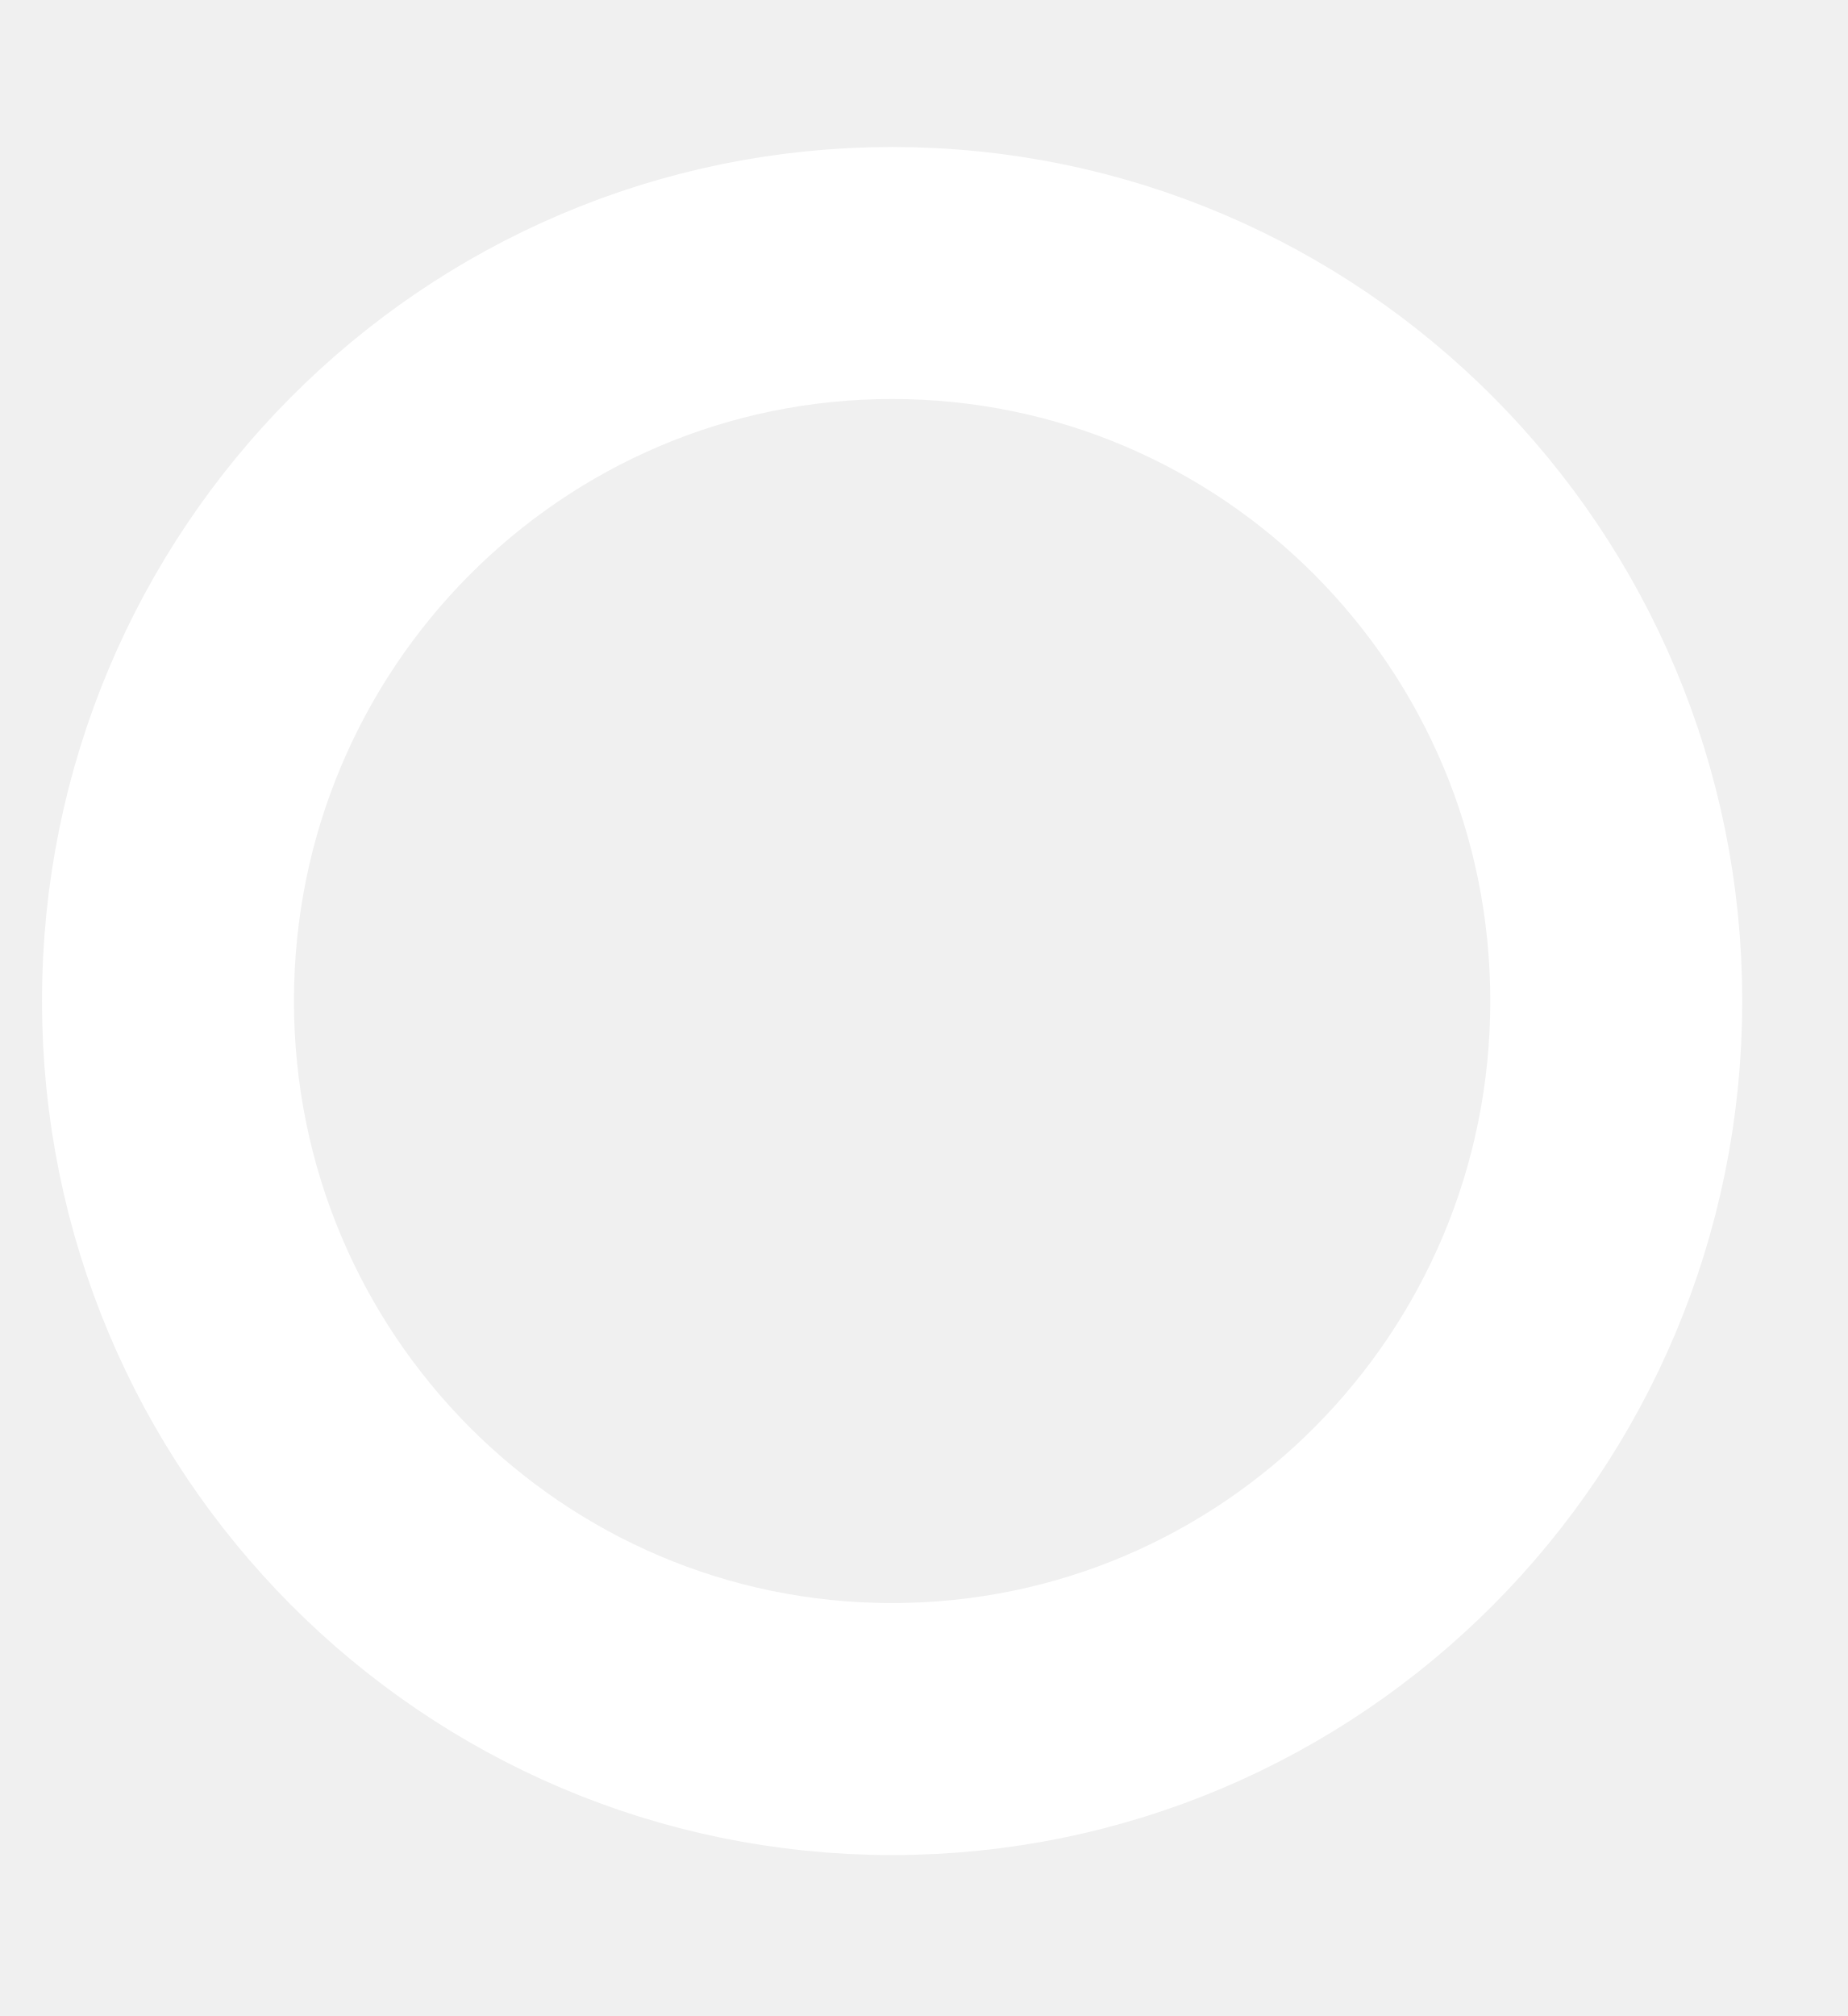
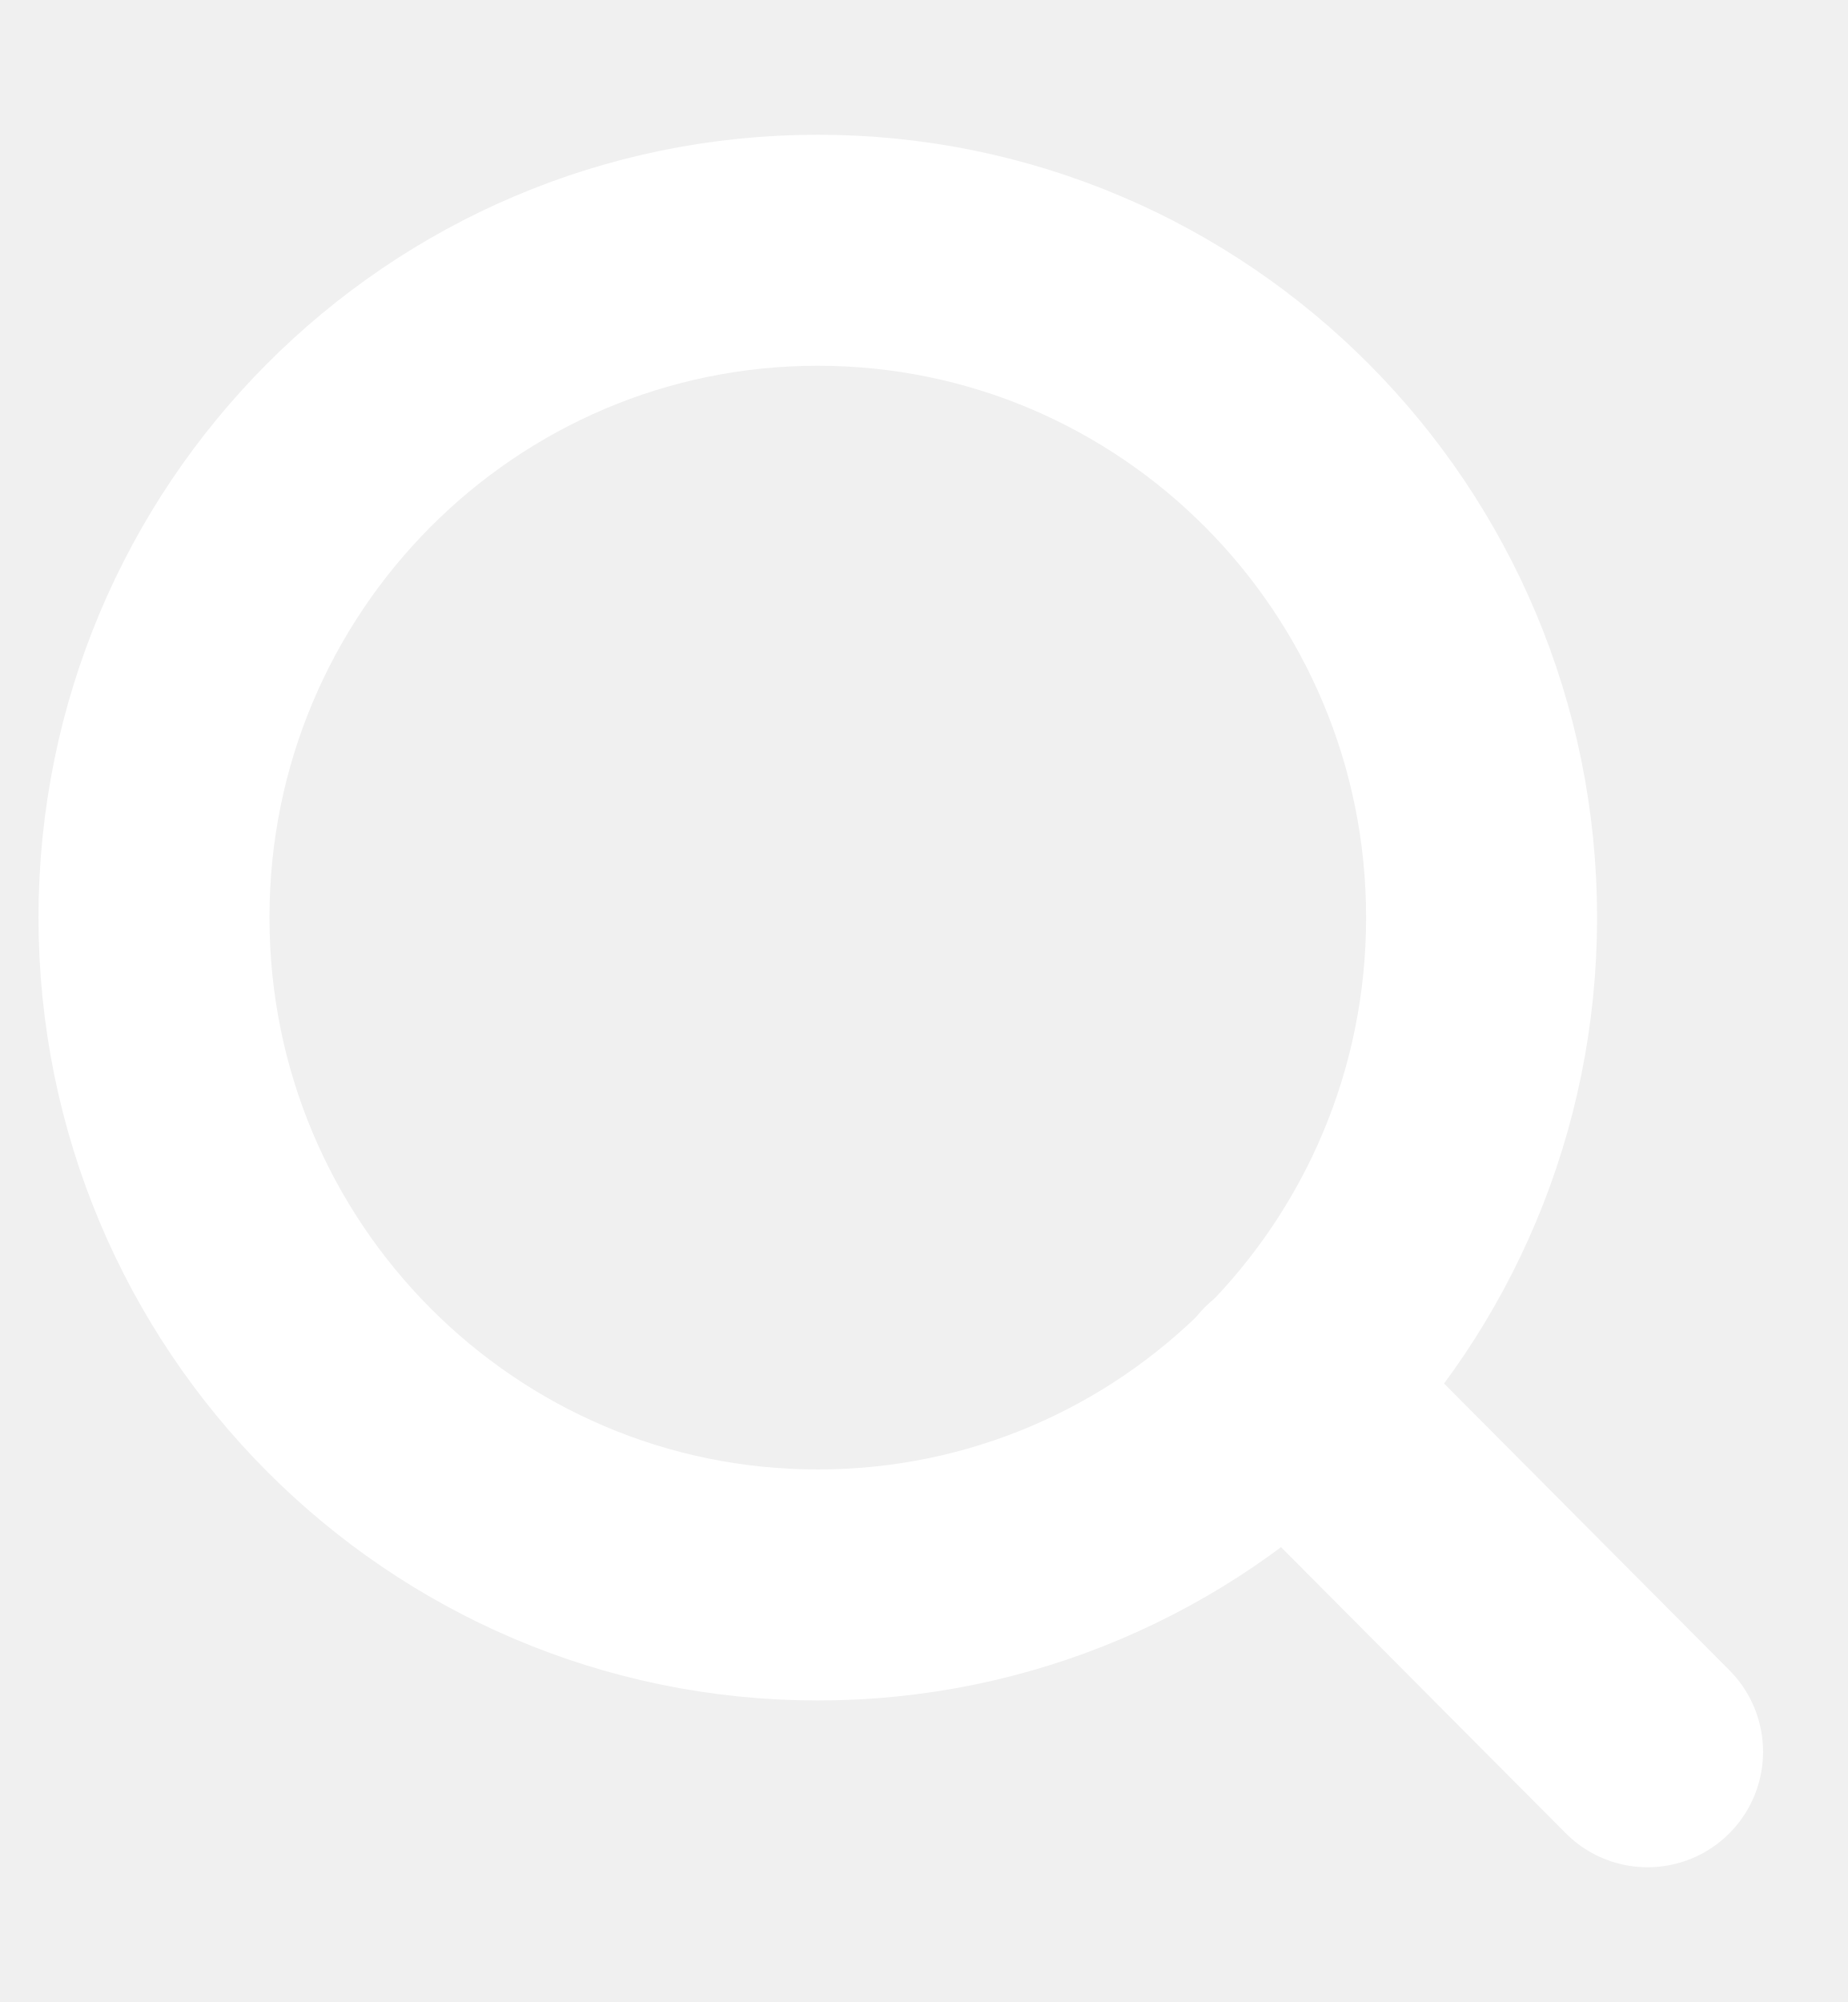
- <svg xmlns="http://www.w3.org/2000/svg" width="11" height="12" viewBox="0 0 11 12" fill="none">
+ <svg xmlns="http://www.w3.org/2000/svg" width="12" height="13" viewBox="0 0 12 13" fill="none">
  <path d="M5.311 10.292C7.692 10.292 9.622 8.352 9.622 5.958C9.622 3.565 7.692 1.625 5.311 1.625C2.93 1.625 1 3.565 1 5.958C1 8.352 2.93 10.292 5.311 10.292Z" stroke="white" stroke-width="1.5" stroke-linecap="round" stroke-linejoin="round" />
+   <path d="M10.7 11.375L8.355 9.019" stroke="white" stroke-width="1.5" stroke-linecap="round" stroke-linejoin="round" />
</svg>
